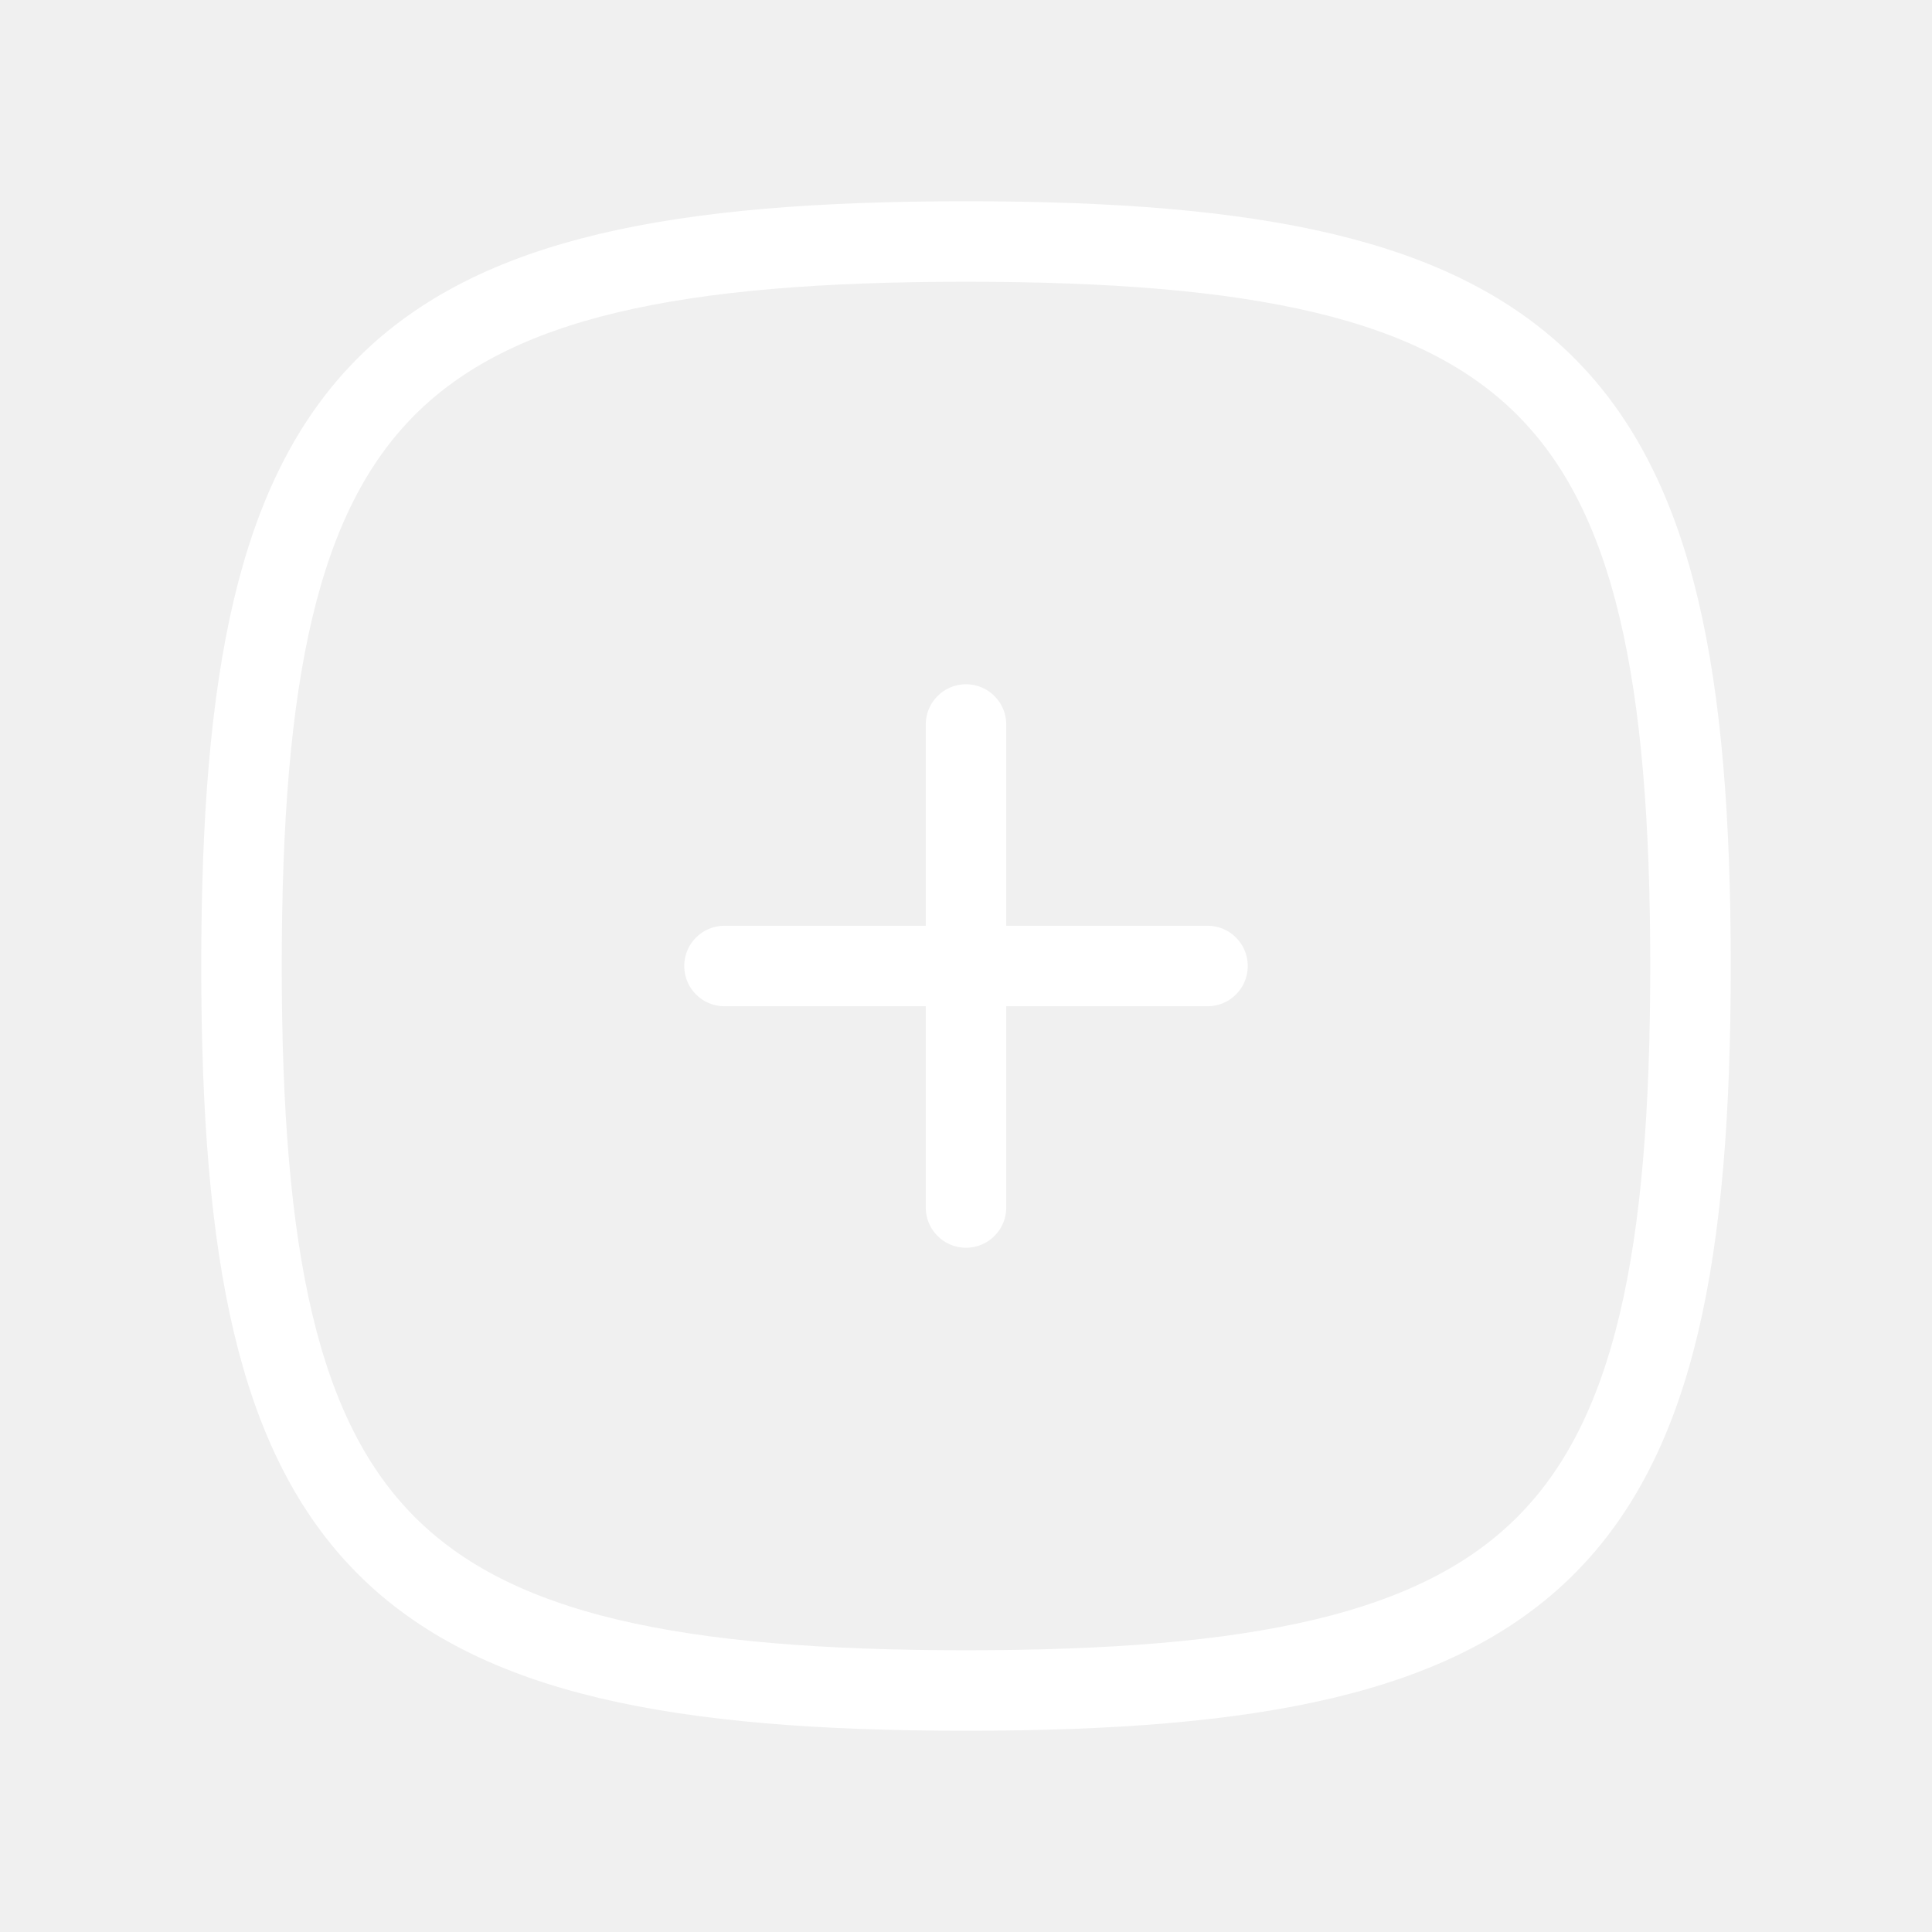
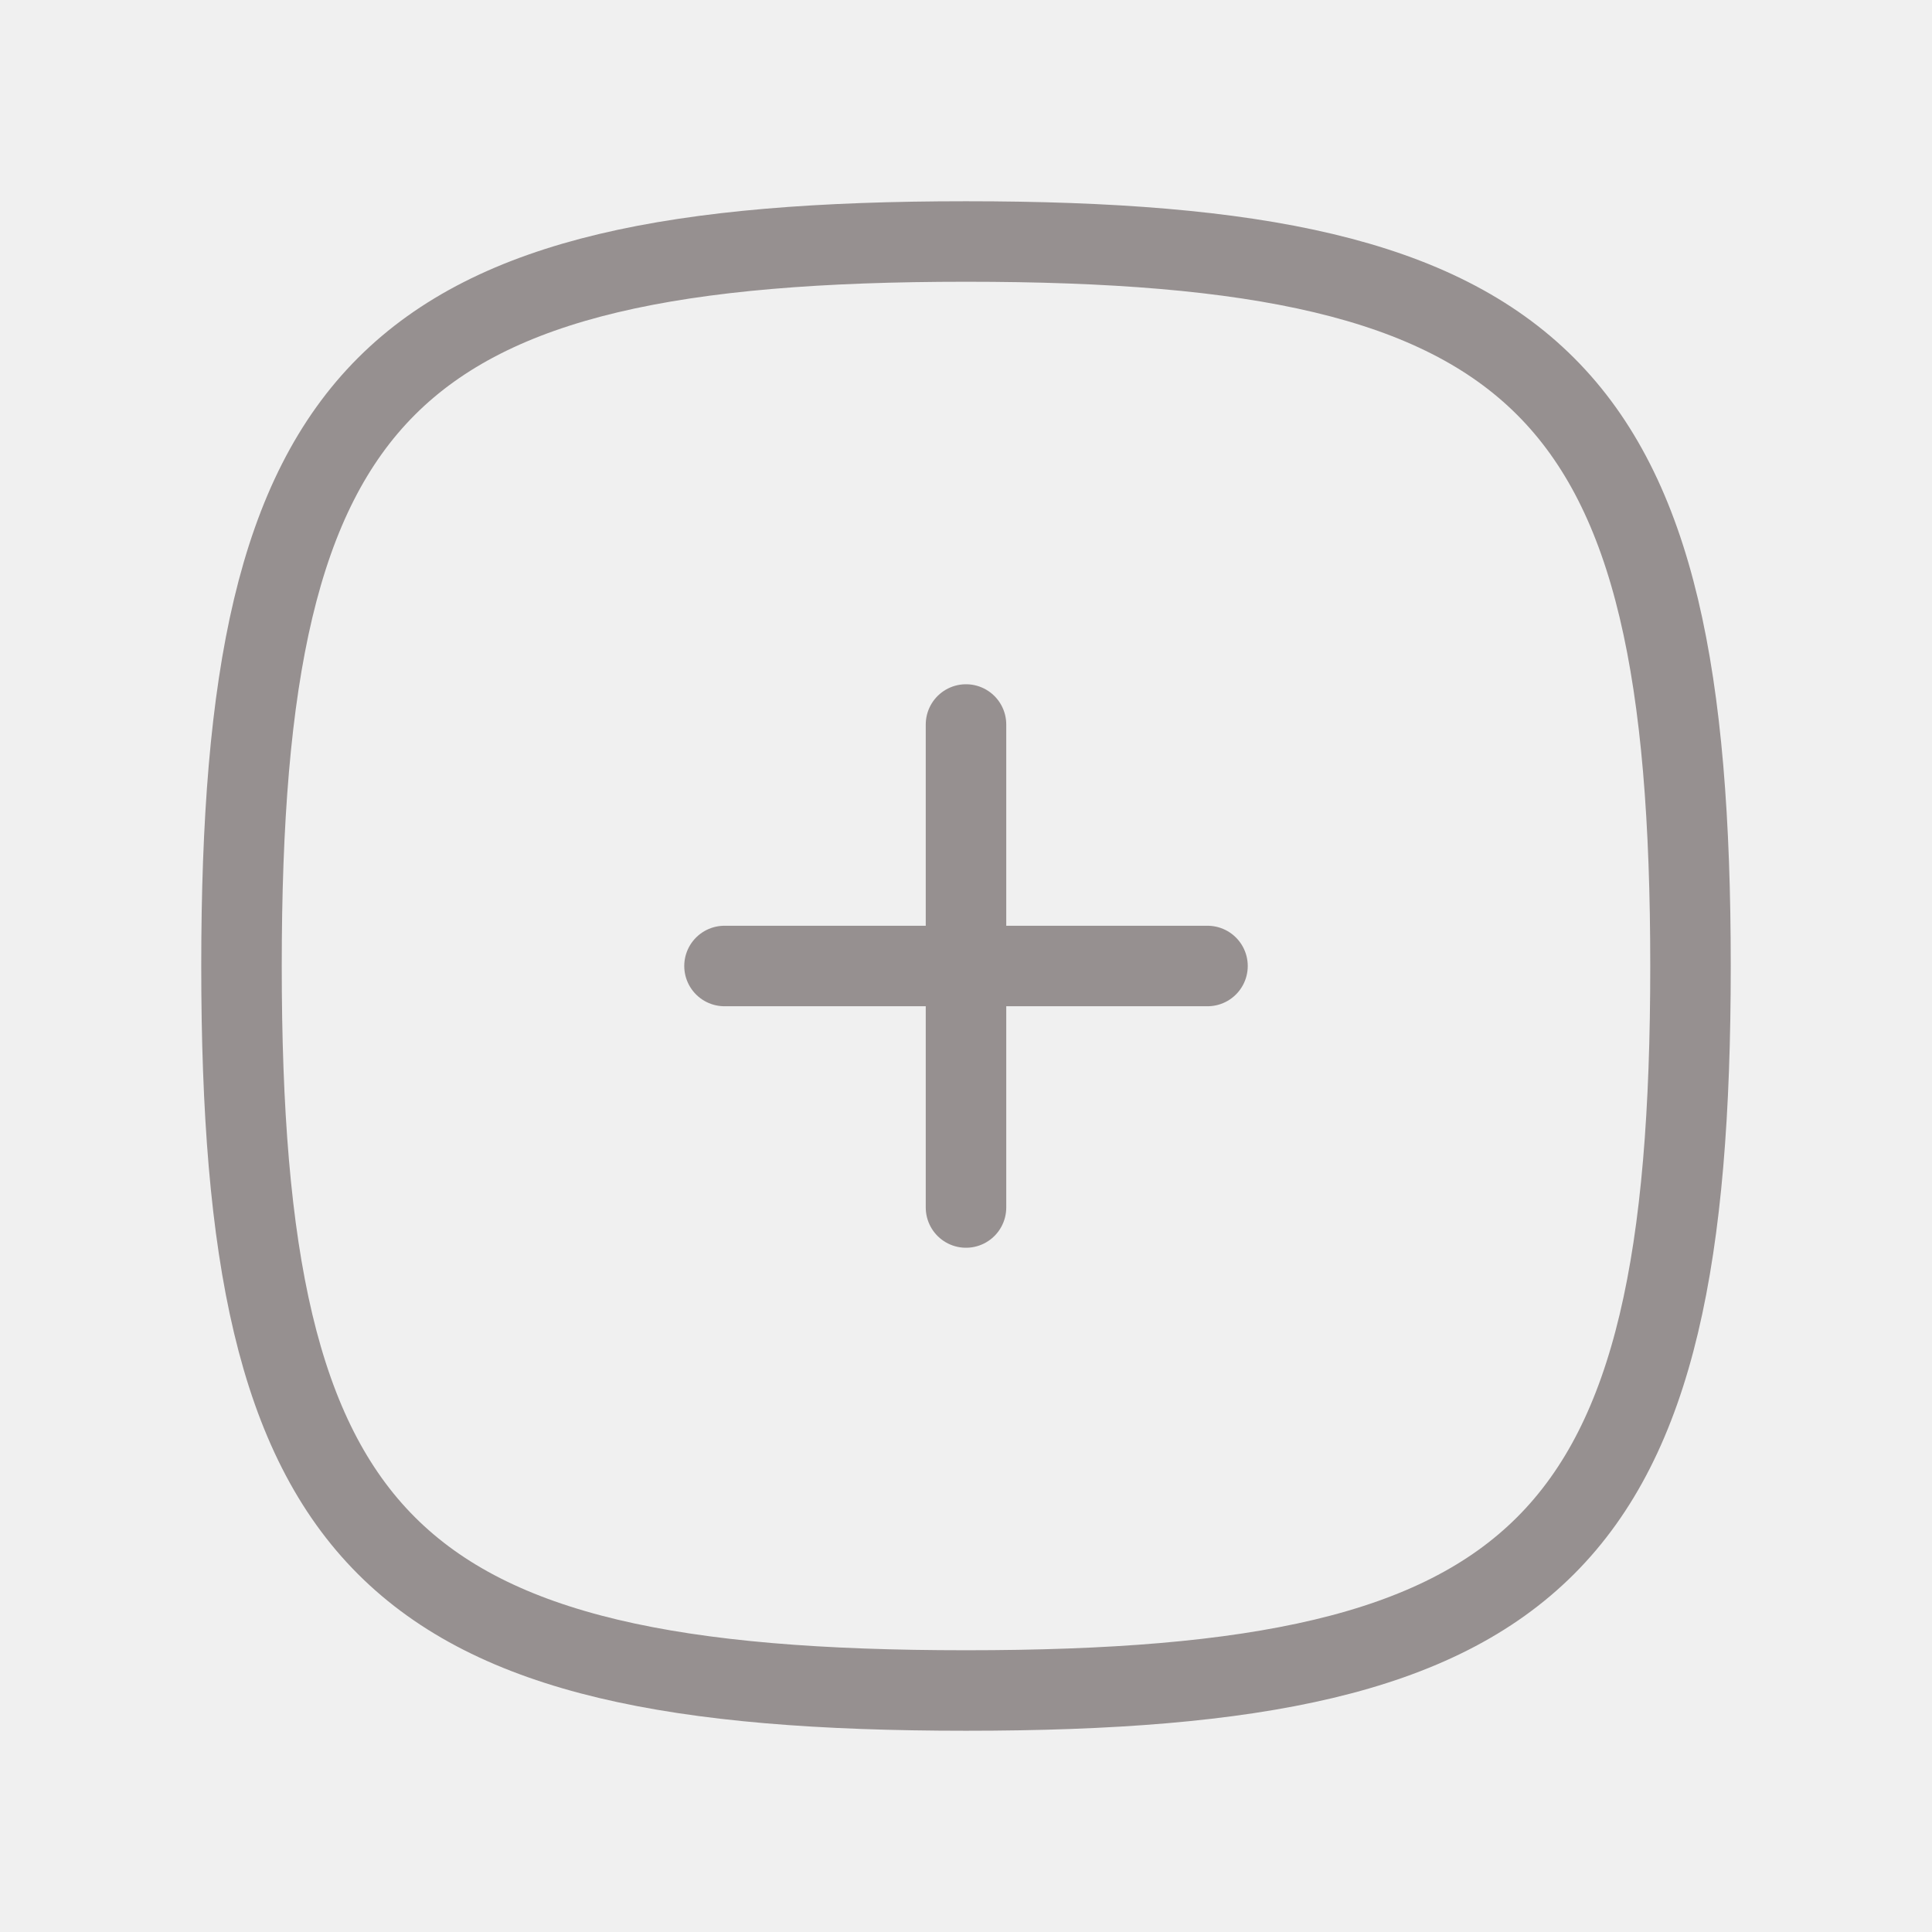
- <svg xmlns="http://www.w3.org/2000/svg" width="30" height="30" viewBox="0 0 24 24" fill="none" stroke="#fff" stroke-width="1" stroke-linecap="round" stroke-linejoin="round" class="icon icon-tabler icons-tabler-outline icon-tabler-square-rounded-plus">
+ <svg xmlns="http://www.w3.org/2000/svg" width="30" height="30" viewBox="0 0 24 24" fill="none" stroke="#969090" stroke-width="1" stroke-linecap="round" stroke-linejoin="round" class="icon icon-tabler icons-tabler-outline icon-tabler-square-rounded-plus">
  <path stroke="none" d="M0 0h24v24H0z" fill="none" />
  <path d="M12 3c7.2 0 9 1.8 9 9s-1.8 9 -9 9s-9 -1.8 -9 -9s1.8 -9 9 -9z" />
  <path d="M15 12h-6" />
  <path d="M12 9v6" />
</svg>
